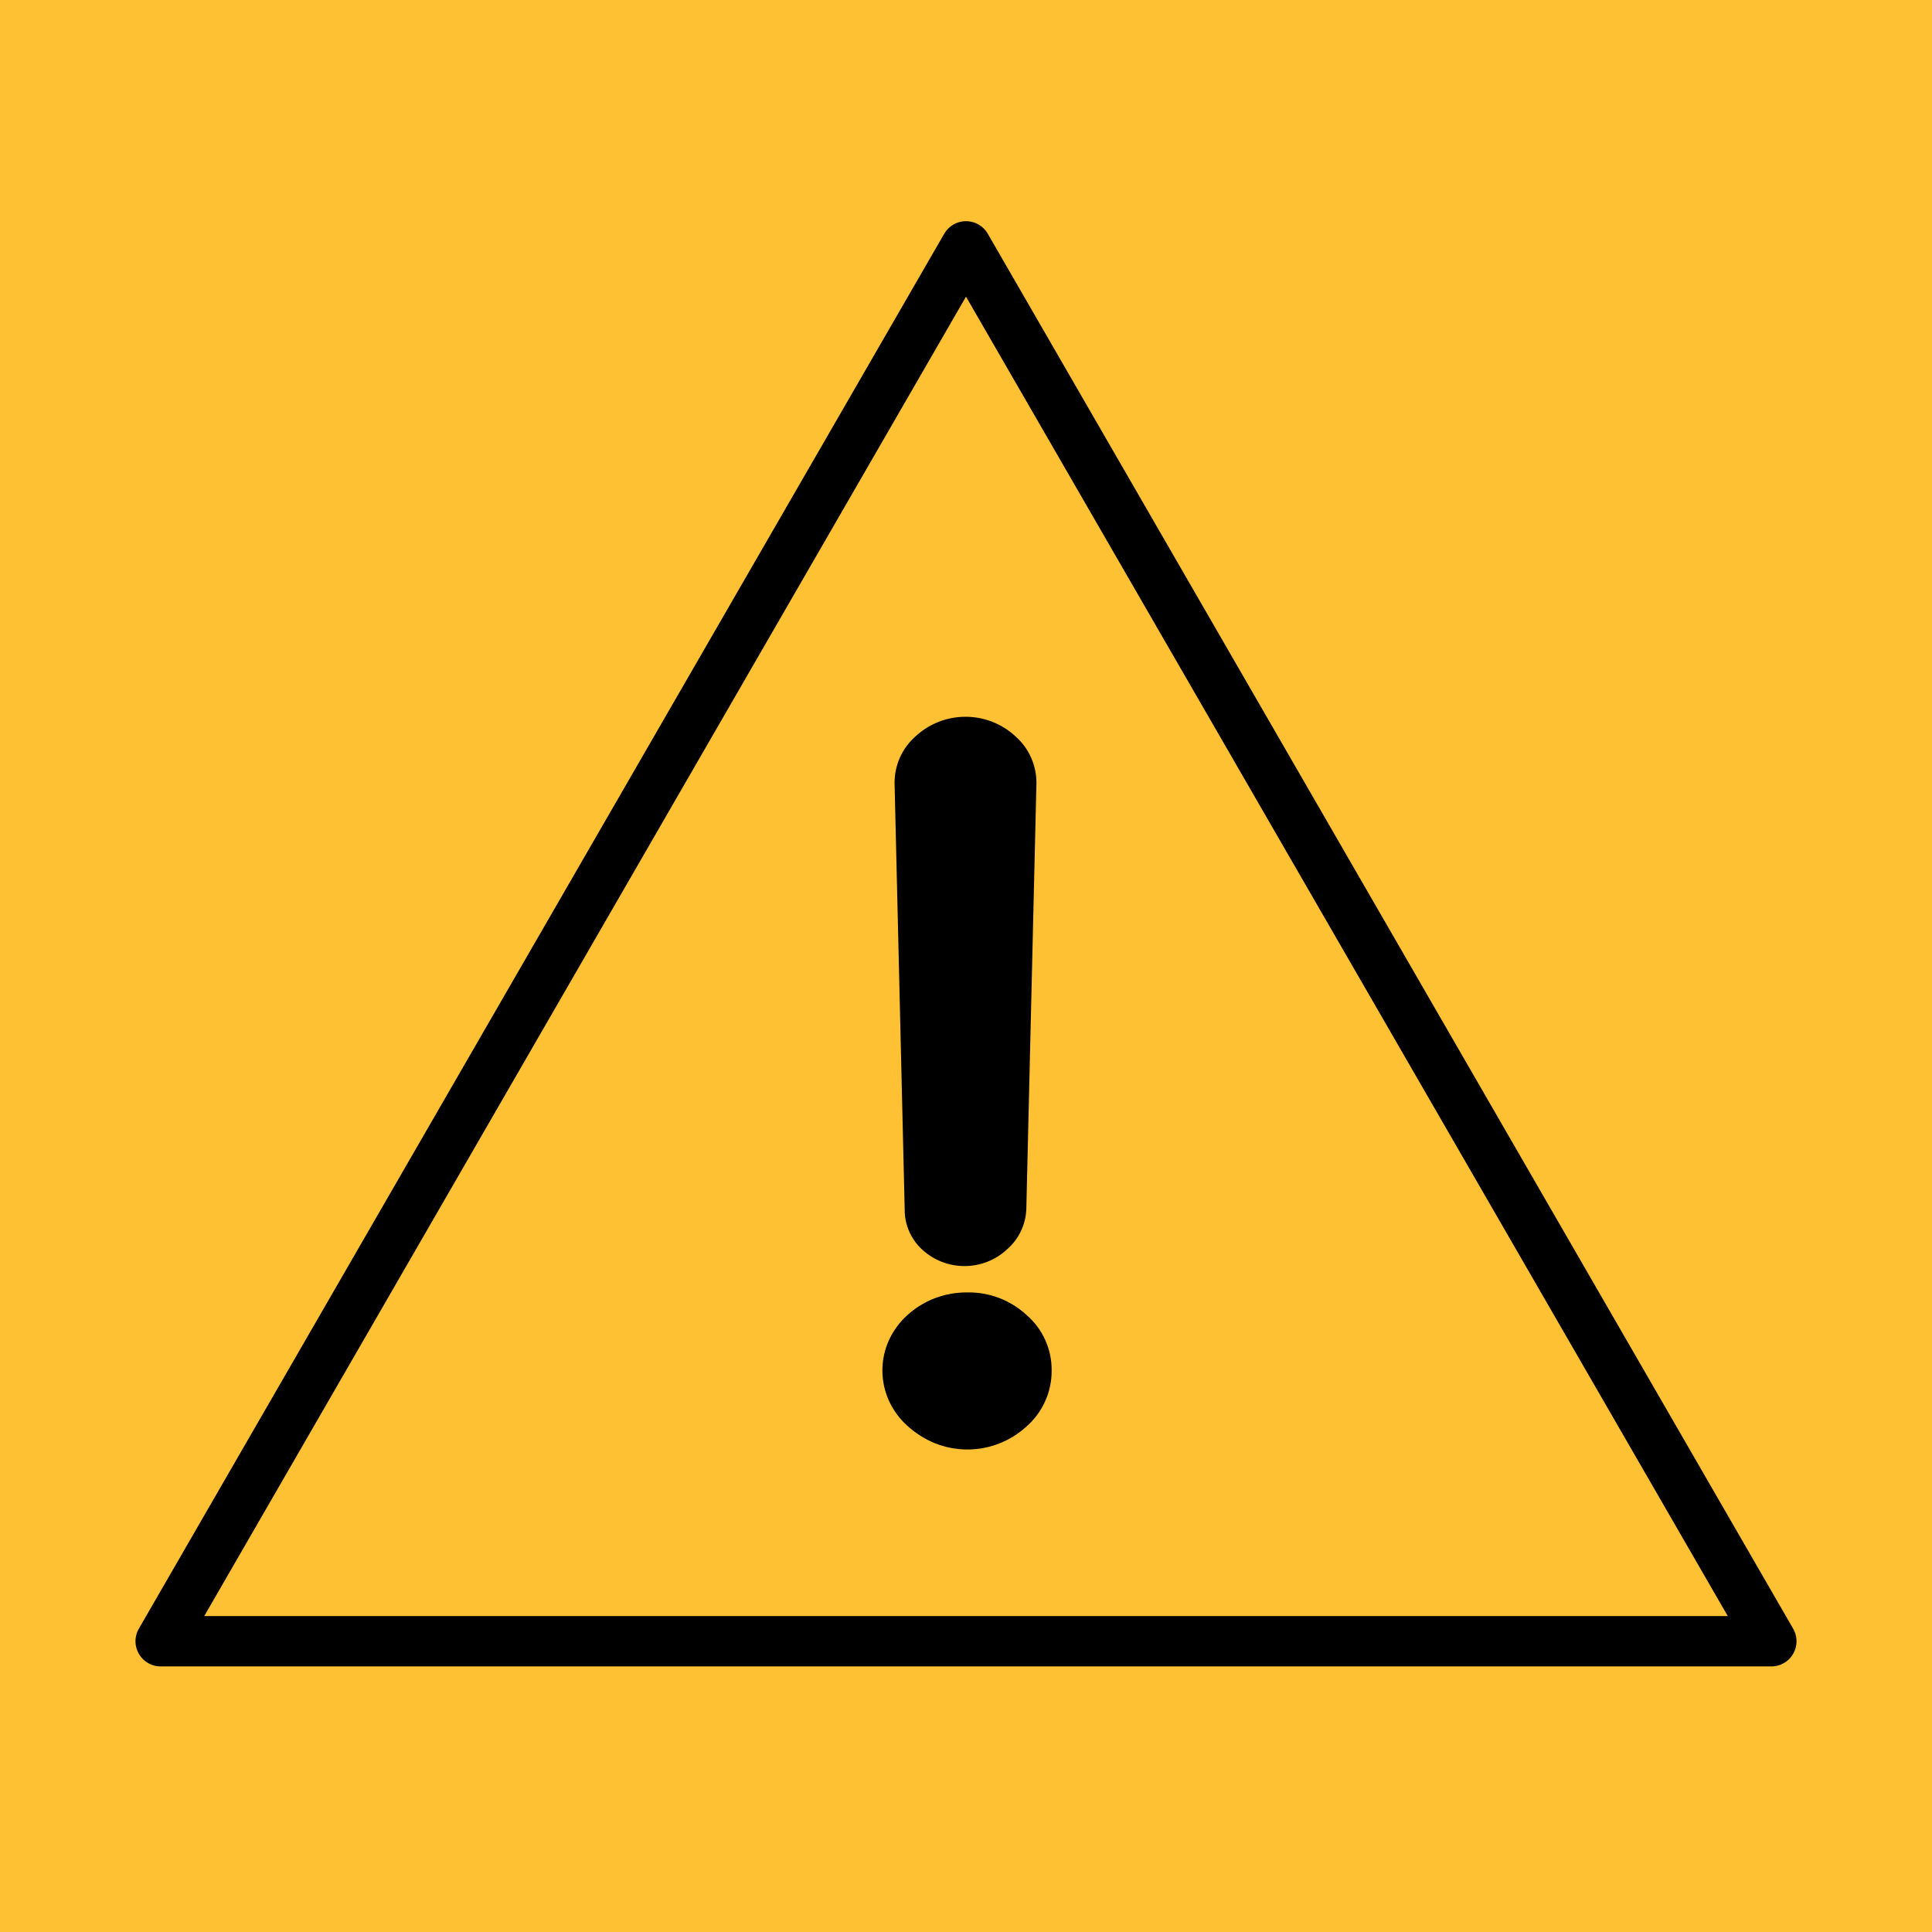
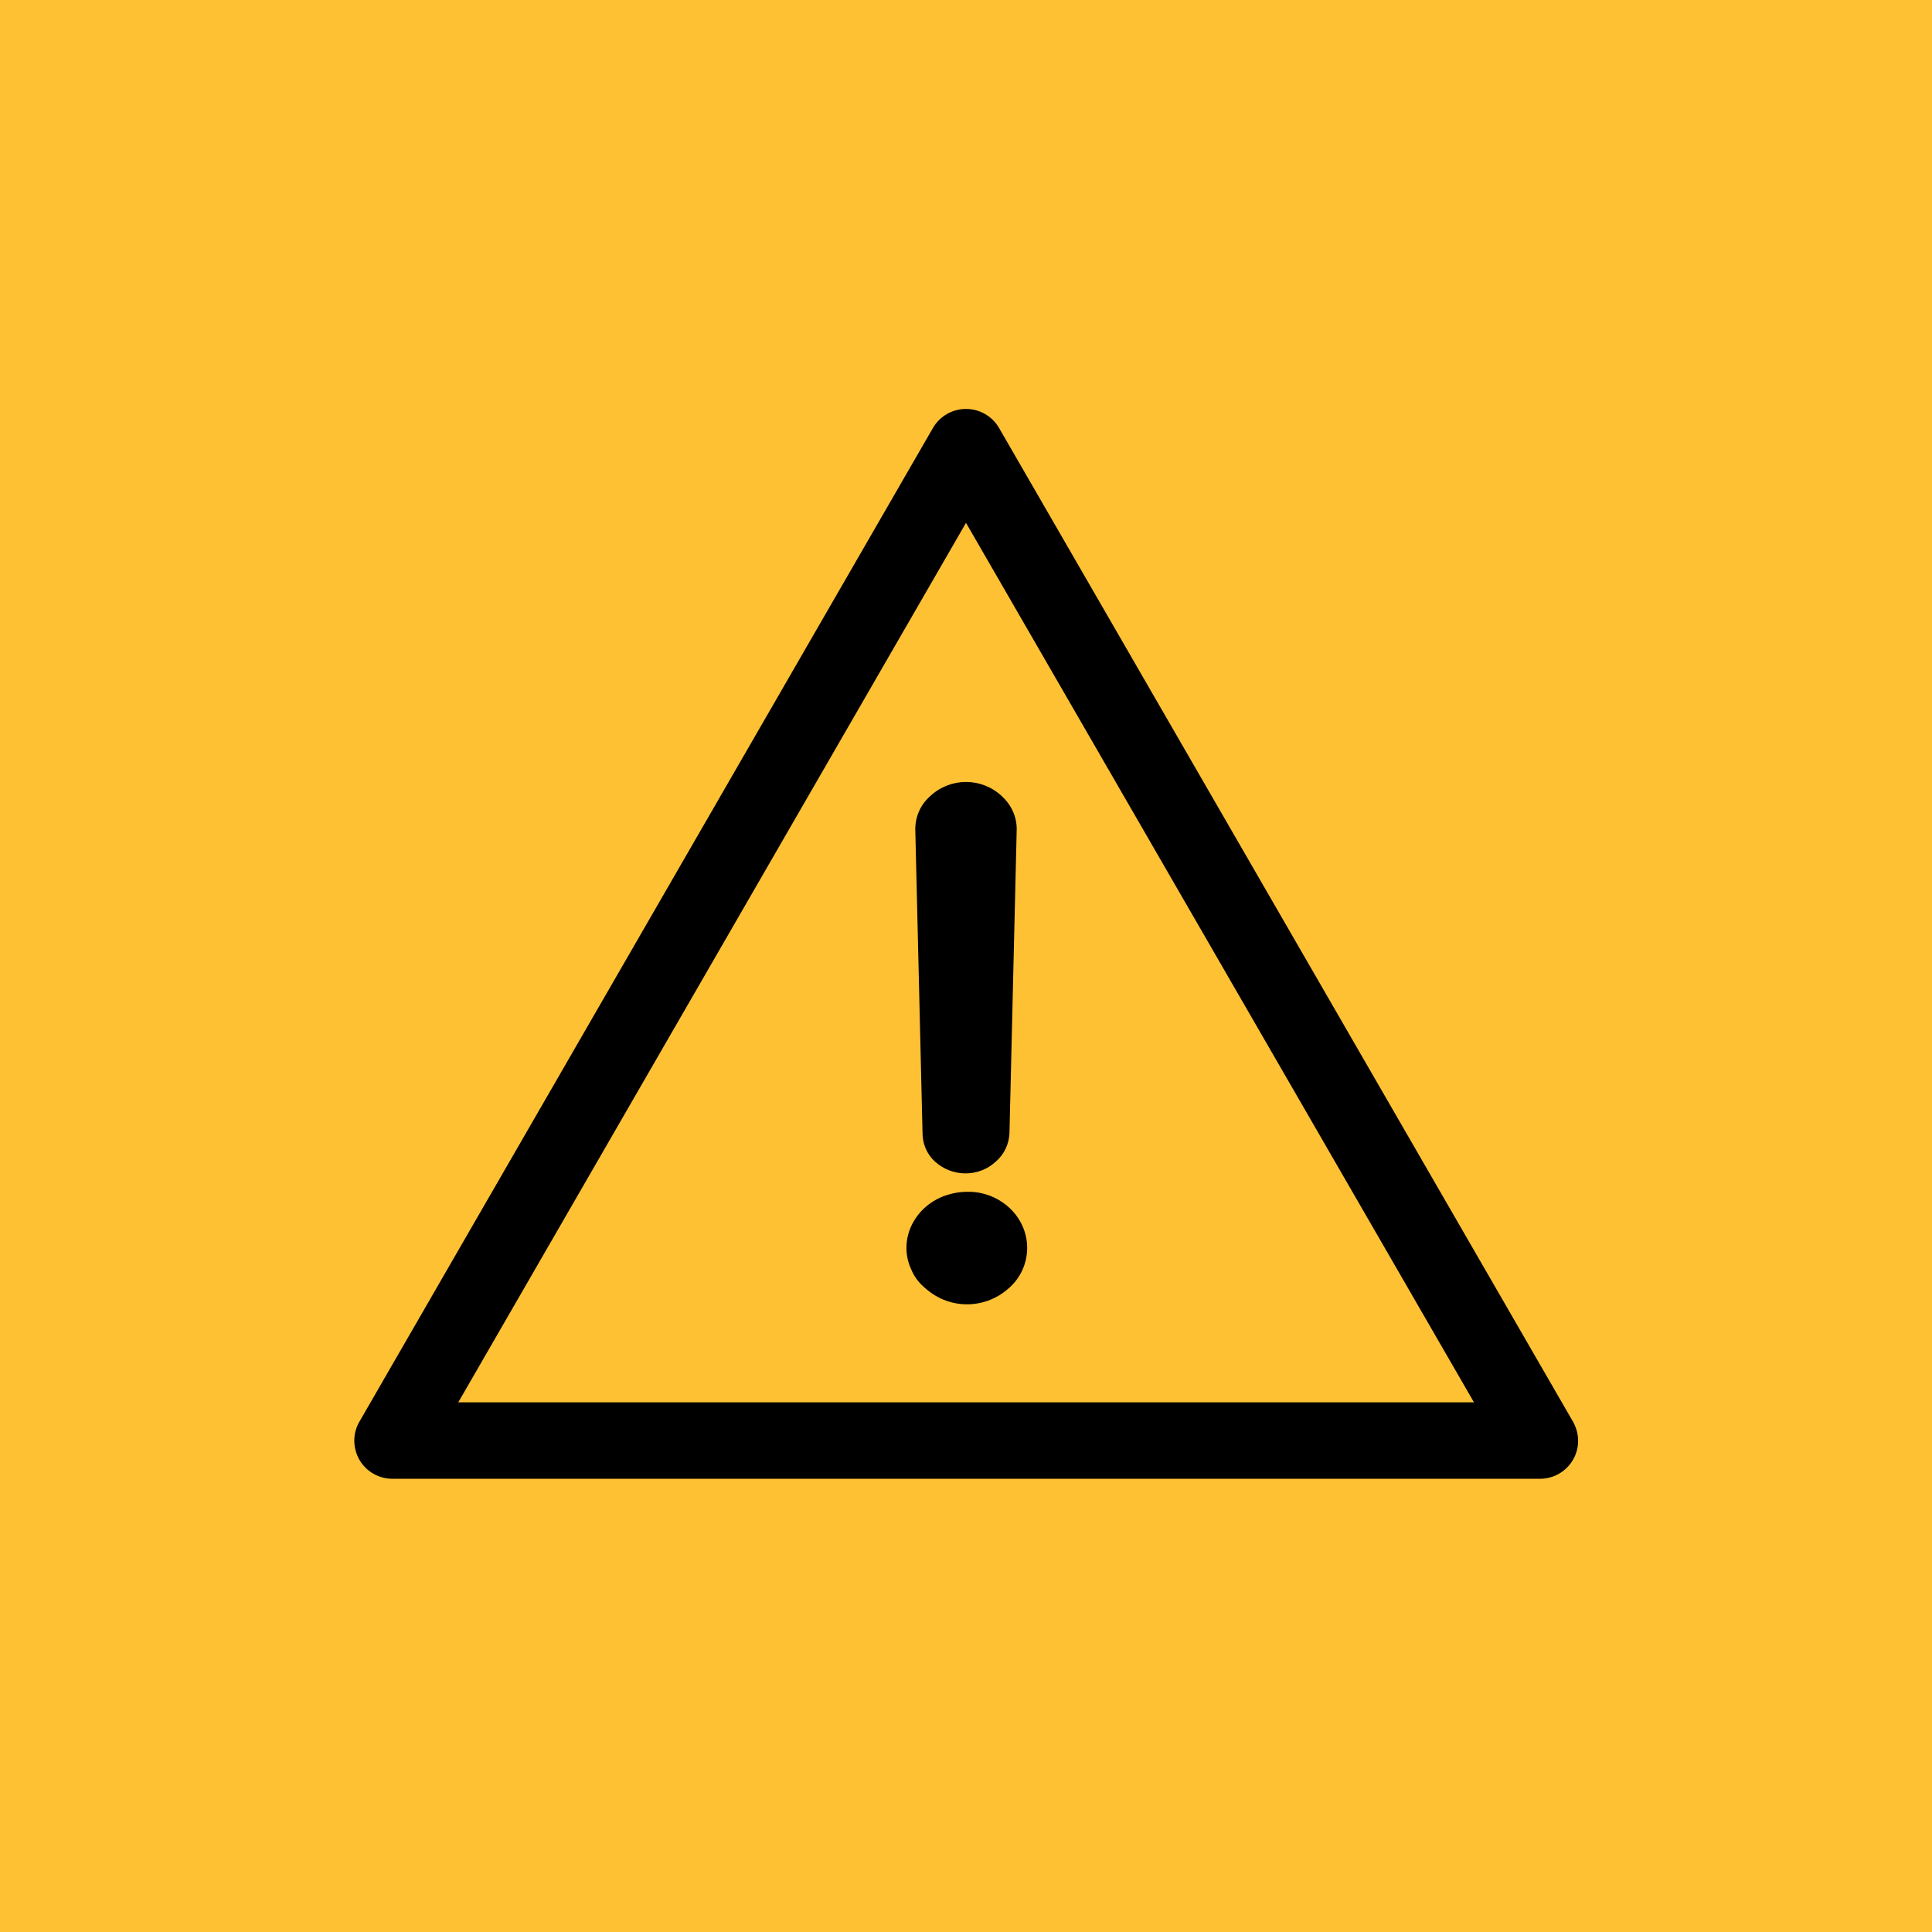
- <svg xmlns="http://www.w3.org/2000/svg" id="Calque_1" data-name="Calque 1" width="480" height="480" viewBox="0 0 480 480">
-   <rect width="480" height="480" style="fill:#ffc134" />
-   <polygon points="240 61.202 39.911 407.766 440.089 407.766 240 61.202" style="fill:none;stroke:#000;stroke-linecap:round;stroke-linejoin:round;stroke-width:12.5px" />
-   <path d="M261.279,340.488a18.338,18.338,0,0,1-6.17,13.849,21.721,21.721,0,0,1-23.039,4.155,23.828,23.828,0,0,1-6.673-4.281,19.189,19.189,0,0,1-4.532-6.169,18.251,18.251,0,0,1,0-15.108,19.239,19.239,0,0,1,4.532-6.168,21.751,21.751,0,0,1,6.673-4.155,22.187,22.187,0,0,1,8.31-1.511,21.036,21.036,0,0,1,14.729,5.666A17.956,17.956,0,0,1,261.279,340.488ZM222.25,194.445a15.342,15.342,0,0,1,5.162-11.457,18.274,18.274,0,0,1,24.928,0,15.356,15.356,0,0,1,5.162,11.457l-2.518,106.007a13.907,13.907,0,0,1-4.784,9.946,15.533,15.533,0,0,1-21.151,0,13.361,13.361,0,0,1-4.281-9.946Z" />
+ <svg xmlns="http://www.w3.org/2000/svg" version="1.1" id="Calque_1" x="0px" y="0px" viewBox="0 0 480 480" style="enable-background:new 0 0 480 480;" xml:space="preserve">
+   <style type="text/css">
+ 	.st0{fill:#FFC134;}
+ 	.st1{display:none;opacity:0.33;fill:#FFFFFF;}
+ </style>
+   <rect y="0" class="st0" width="480" height="480" />
+   <g>
+     <path d="M97.5,364.9c-2.5,0-4.8-1.3-6-3.5c-1.2-2.1-1.2-4.8,0-7L234,107.6c1.2-2.1,3.5-3.5,6-3.5c2.5,0,4.8,1.3,6,3.5l142.5,246.9   c1.2,2.1,1.2,4.8,0,7c-1.2,2.1-3.5,3.5-6,3.5H97.5z M370.5,351L240,124.9L109.5,351H370.5z" />
+     <path d="M240,106.6c1.6,0,3.1,0.8,3.9,2.2l142.5,246.9c0.8,1.4,0.8,3.1,0,4.5c-0.8,1.4-2.3,2.2-3.9,2.2H97.5   c-1.6,0-3.1-0.8-3.9-2.2c-0.8-1.4-0.8-3.1,0-4.5l142.5-246.9C236.9,107.4,238.4,106.6,240,106.6 M105.2,353.5h269.7L240,119.9   L105.2,353.5 M240,101.6c-3.4,0-6.5,1.8-8.2,4.7L89.3,353.2c-1.7,2.9-1.7,6.5,0,9.5c1.7,2.9,4.8,4.7,8.2,4.7h285.1   c3.4,0,6.5-1.8,8.2-4.7c1.7-2.9,1.7-6.5,0-9.5L248.2,106.3C246.5,103.4,243.4,101.6,240,101.6L240,101.6z M113.8,348.5L240,129.9   l126.2,218.5H113.8L113.8,348.5z" />
+   </g>
+   <path d="M255.2,310c0,3.8-1.6,7.4-4.4,9.9c-4.4,4.1-10.8,5.3-16.4,3c-1.7-0.7-3.4-1.8-4.8-3.1c-1.4-1.2-2.5-2.7-3.2-4.4  c-1.6-3.4-1.6-7.3,0-10.8c0.8-1.7,1.9-3.2,3.2-4.4c1.4-1.3,3-2.3,4.8-3c1.9-0.7,3.9-1.1,5.9-1.1c3.9-0.1,7.7,1.4,10.5,4  C253.6,302.7,255.2,306.3,255.2,310z M227.4,206c0-3.1,1.3-6.1,3.7-8.2c5-4.7,12.8-4.7,17.8,0c2.3,2.1,3.7,5,3.7,8.2l-1.8,75.5  c-0.1,2.7-1.3,5.3-3.4,7.1c-4.2,3.9-10.8,3.9-15.1,0c-2-1.8-3.1-4.4-3.1-7.1L227.4,206z" />
+   <circle class="st1" cx="240" cy="240" r="240" />
</svg>
